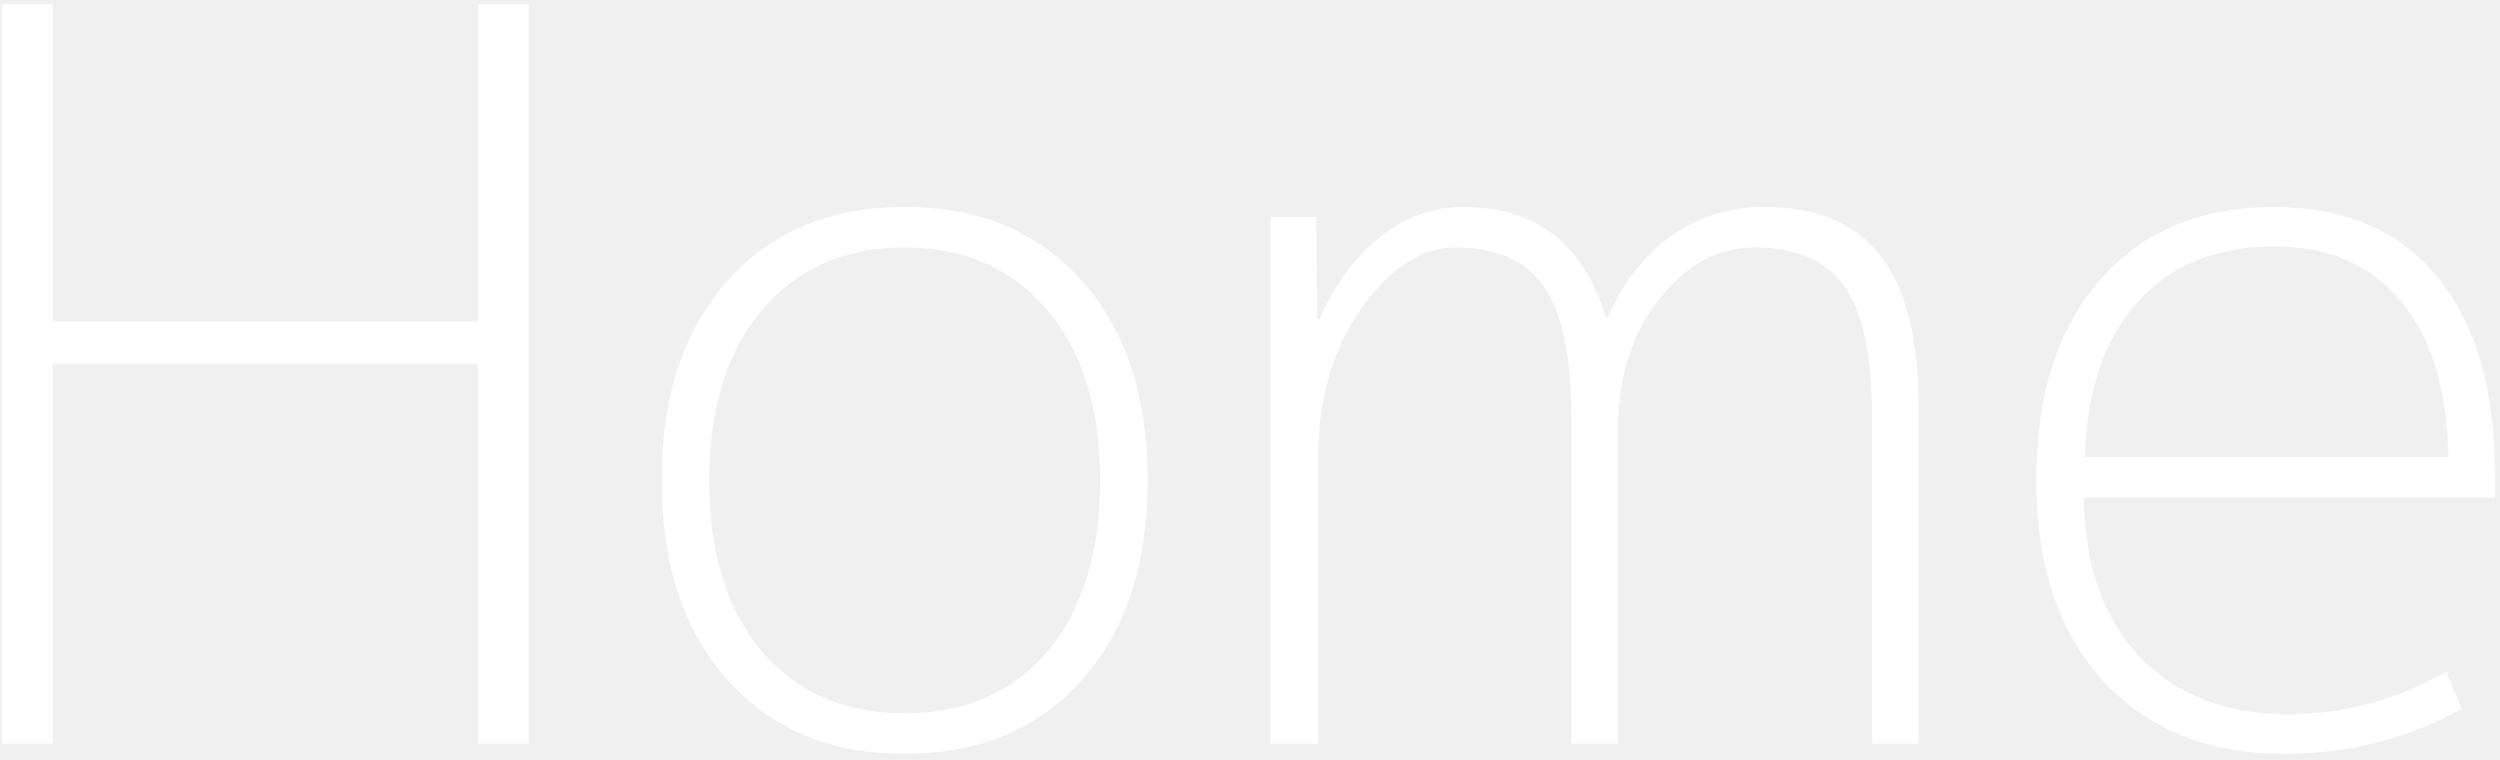
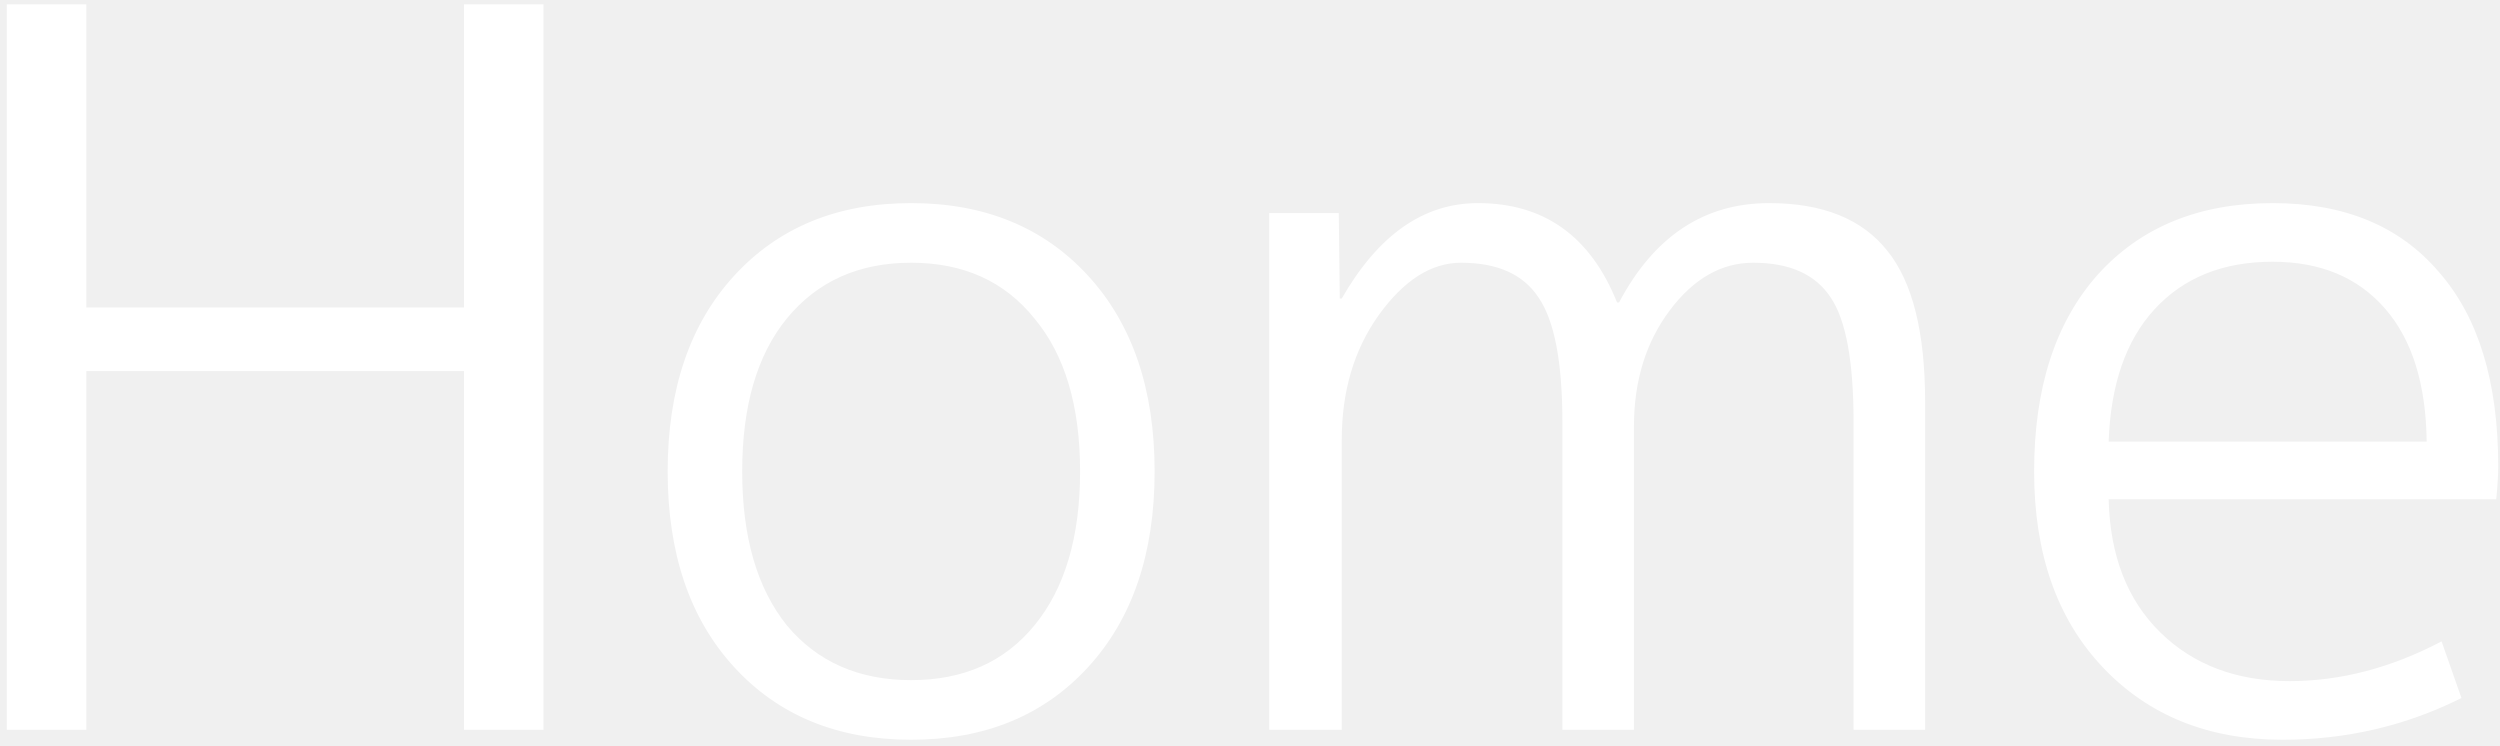
- <svg xmlns="http://www.w3.org/2000/svg" width="316" height="96" viewBox="0 0 316 96" fill="none">
-   <path d="M6.664 0.56V40.624H60.424V0.56H66.824V94H60.424V46H6.664V94H0.264V0.56H6.664ZM132.397 39.216C127.96 33.925 121.944 31.28 114.349 31.28C106.754 31.28 100.738 33.925 96.301 39.216C91.864 44.421 89.645 51.589 89.645 60.72C89.645 69.851 91.864 77.061 96.301 82.352C100.738 87.557 106.754 90.16 114.349 90.16C121.944 90.16 127.96 87.557 132.397 82.352C136.834 77.061 139.053 69.851 139.053 60.72C139.053 51.589 136.834 44.421 132.397 39.216ZM136.749 85.936C131.202 92.165 123.736 95.28 114.349 95.28C104.962 95.28 97.496 92.165 91.949 85.936C86.402 79.707 83.629 71.301 83.629 60.72C83.629 50.139 86.402 41.733 91.949 35.504C97.496 29.275 104.962 26.16 114.349 26.16C123.736 26.16 131.202 29.275 136.749 35.504C142.296 41.733 145.069 50.139 145.069 60.72C145.069 71.301 142.296 79.707 136.749 85.936ZM166.369 27.44L166.497 40.368H166.753C168.801 35.845 171.404 32.347 174.561 29.872C177.718 27.397 181.174 26.16 184.929 26.16C194.145 26.16 200.161 30.811 202.977 40.112H203.233C205.11 35.76 207.756 32.347 211.169 29.872C214.668 27.397 218.593 26.16 222.945 26.16C229.601 26.16 234.508 28.208 237.665 32.304C240.908 36.4 242.529 42.885 242.529 51.76V94H236.641V53.04C236.641 45.104 235.489 39.515 233.185 36.272C230.881 32.944 227.084 31.28 221.793 31.28C217.1 31.28 213.046 33.499 209.633 37.936C206.22 42.288 204.513 47.749 204.513 54.32V94H198.625V53.04C198.625 45.104 197.473 39.515 195.169 36.272C192.95 32.944 189.196 31.28 183.905 31.28C179.638 31.28 175.67 33.883 172.001 39.088C168.417 44.208 166.625 50.437 166.625 57.776V94H160.609V27.44H166.369ZM263.395 62.896C263.48 71.429 265.827 78.128 270.435 82.992C275.128 87.856 281.358 90.288 289.123 90.288C296.206 90.288 302.904 88.496 309.219 84.912L311.139 89.648C304.227 93.403 296.76 95.28 288.739 95.28C279.182 95.28 271.544 92.208 265.827 86.064C260.195 79.835 257.379 71.387 257.379 60.72C257.379 49.968 260.067 41.52 265.443 35.376C270.819 29.232 278.158 26.16 287.459 26.16C296.334 26.16 303.203 29.104 308.067 34.992C312.931 40.88 315.363 49.243 315.363 60.08V62.896H263.395ZM263.523 57.776H309.475C309.304 49.157 307.299 42.587 303.459 38.064C299.704 33.456 294.371 31.152 287.459 31.152C280.12 31.152 274.36 33.499 270.179 38.192C265.998 42.8 263.779 49.328 263.523 57.776Z" fill="white" />
+ <svg xmlns="http://www.w3.org/2000/svg" width="322" height="96" viewBox="0 0 322 96" fill="none">
+   <path d="M11.12 0.56V39.6H59.76V0.56H70V94H59.76V47.792H11.12V94H0.88V0.56H11.12ZM133.227 41.008C129.387 36.229 124.096 33.84 117.355 33.84C110.614 33.84 105.28 36.229 101.355 41.008C97.515 45.701 95.595 52.272 95.595 60.72C95.595 69.168 97.515 75.781 101.355 80.56C105.28 85.253 110.614 87.6 117.355 87.6C124.096 87.6 129.387 85.253 133.227 80.56C137.152 75.781 139.115 69.168 139.115 60.72C139.115 52.272 137.152 45.701 133.227 41.008ZM140.139 85.936C134.422 92.165 126.827 95.28 117.355 95.28C107.883 95.28 100.288 92.165 94.571 85.936C88.854 79.707 85.995 71.301 85.995 60.72C85.995 50.139 88.854 41.733 94.571 35.504C100.288 29.275 107.883 26.16 117.355 26.16C126.827 26.16 134.422 29.275 140.139 35.504C145.856 41.733 148.715 50.139 148.715 60.72C148.715 71.301 145.856 79.707 140.139 85.936ZM163.475 27.44H172.435L172.563 38.448H172.819C177.512 30.256 183.358 26.16 190.355 26.16C198.888 26.16 204.862 30.427 208.275 38.96H208.531C213.054 30.427 219.496 26.16 227.859 26.16C234.771 26.16 239.848 28.208 243.091 32.304C246.334 36.315 247.955 42.8 247.955 51.76V94H238.739V54.32C238.739 46.555 237.758 41.221 235.795 38.32C233.832 35.333 230.504 33.84 225.811 33.84C221.715 33.84 218.131 35.888 215.059 39.984C211.987 44.08 210.451 49.072 210.451 54.96V94H201.235V54.32C201.235 46.64 200.211 41.307 198.163 38.32C196.2 35.333 192.872 33.84 188.179 33.84C184.339 33.84 180.798 36.101 177.555 40.624C174.398 45.061 172.819 50.395 172.819 56.624V94H163.475V27.44ZM271.595 64.304C271.766 71.557 273.984 77.275 278.251 81.456C282.518 85.637 288.064 87.728 294.891 87.728C301.462 87.728 307.99 86.021 314.475 82.608L317.035 89.904C309.867 93.488 302.187 95.28 293.995 95.28C284.438 95.28 276.715 92.165 270.827 85.936C264.939 79.707 261.995 71.301 261.995 60.72C261.995 49.968 264.726 41.52 270.187 35.376C275.734 29.232 283.243 26.16 292.715 26.16C301.931 26.16 309.056 29.104 314.091 34.992C319.211 40.795 321.771 49.157 321.771 60.08C321.771 61.189 321.686 62.597 321.515 64.304H271.595ZM271.595 56.88H312.555C312.47 49.456 310.678 43.739 307.179 39.728C303.68 35.717 298.859 33.712 292.715 33.712C286.315 33.712 281.238 35.76 277.483 39.856C273.814 43.867 271.851 49.541 271.595 56.88Z" fill="white" />
</svg>
